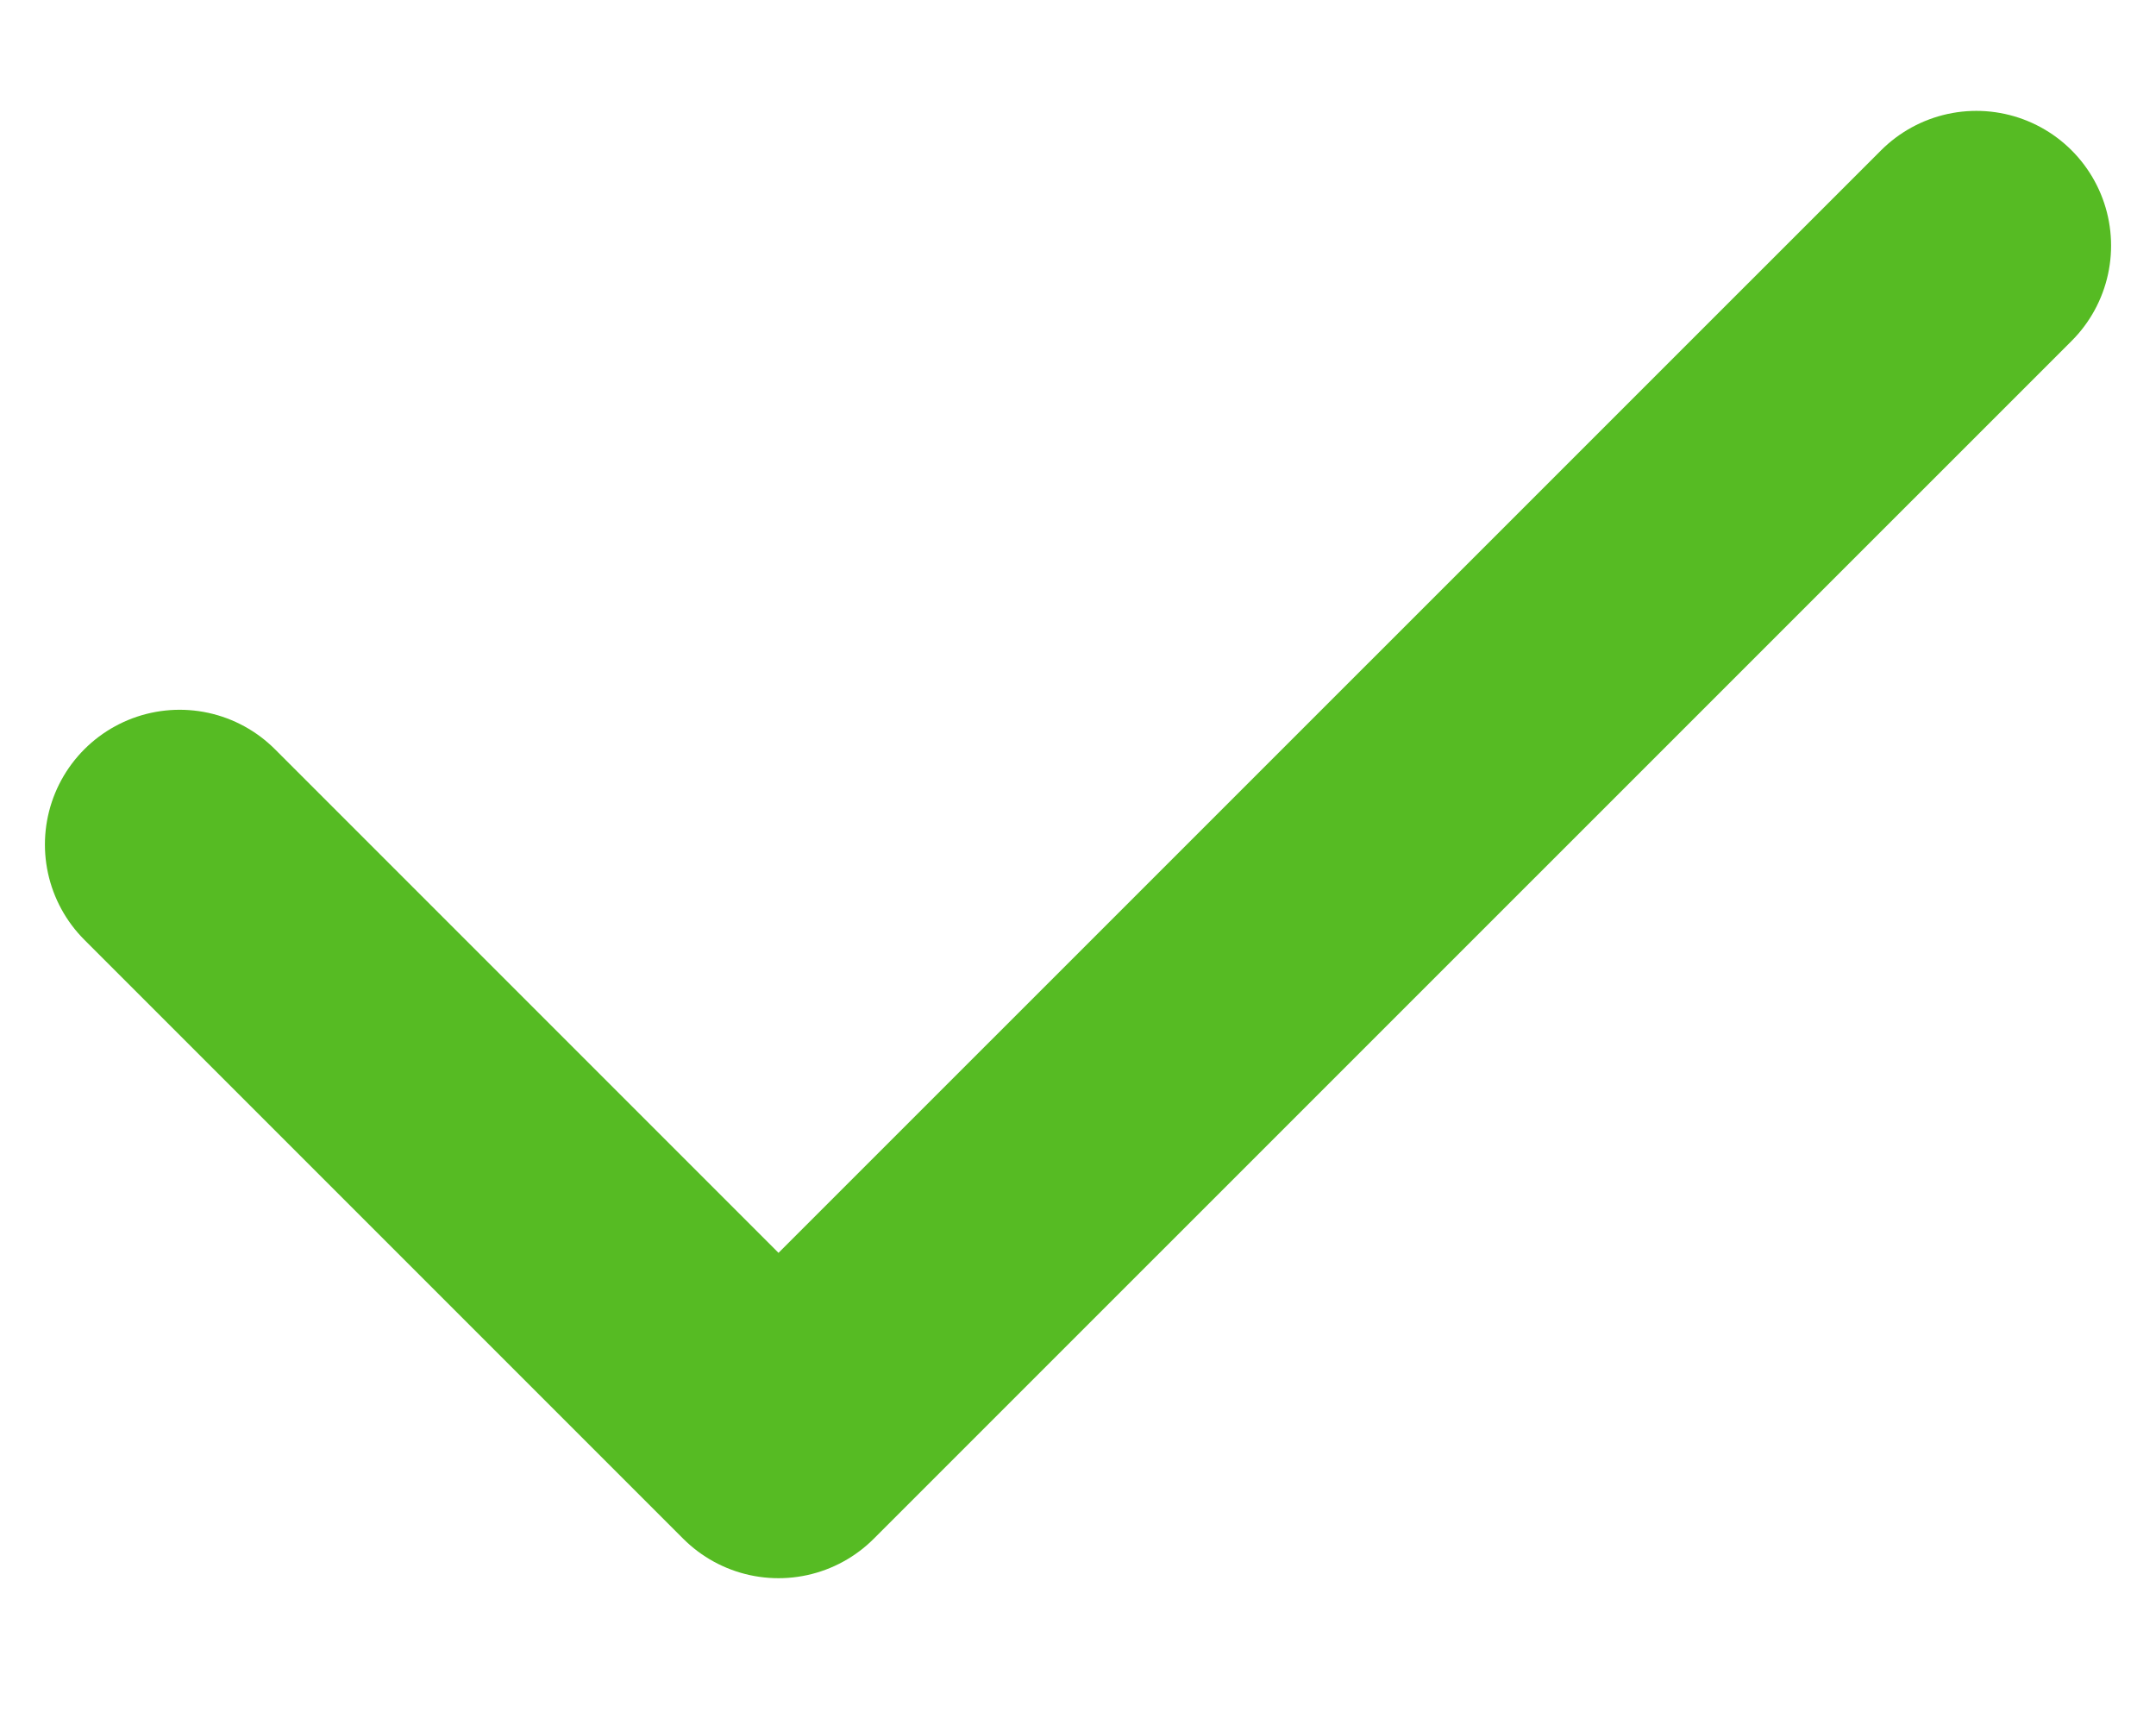
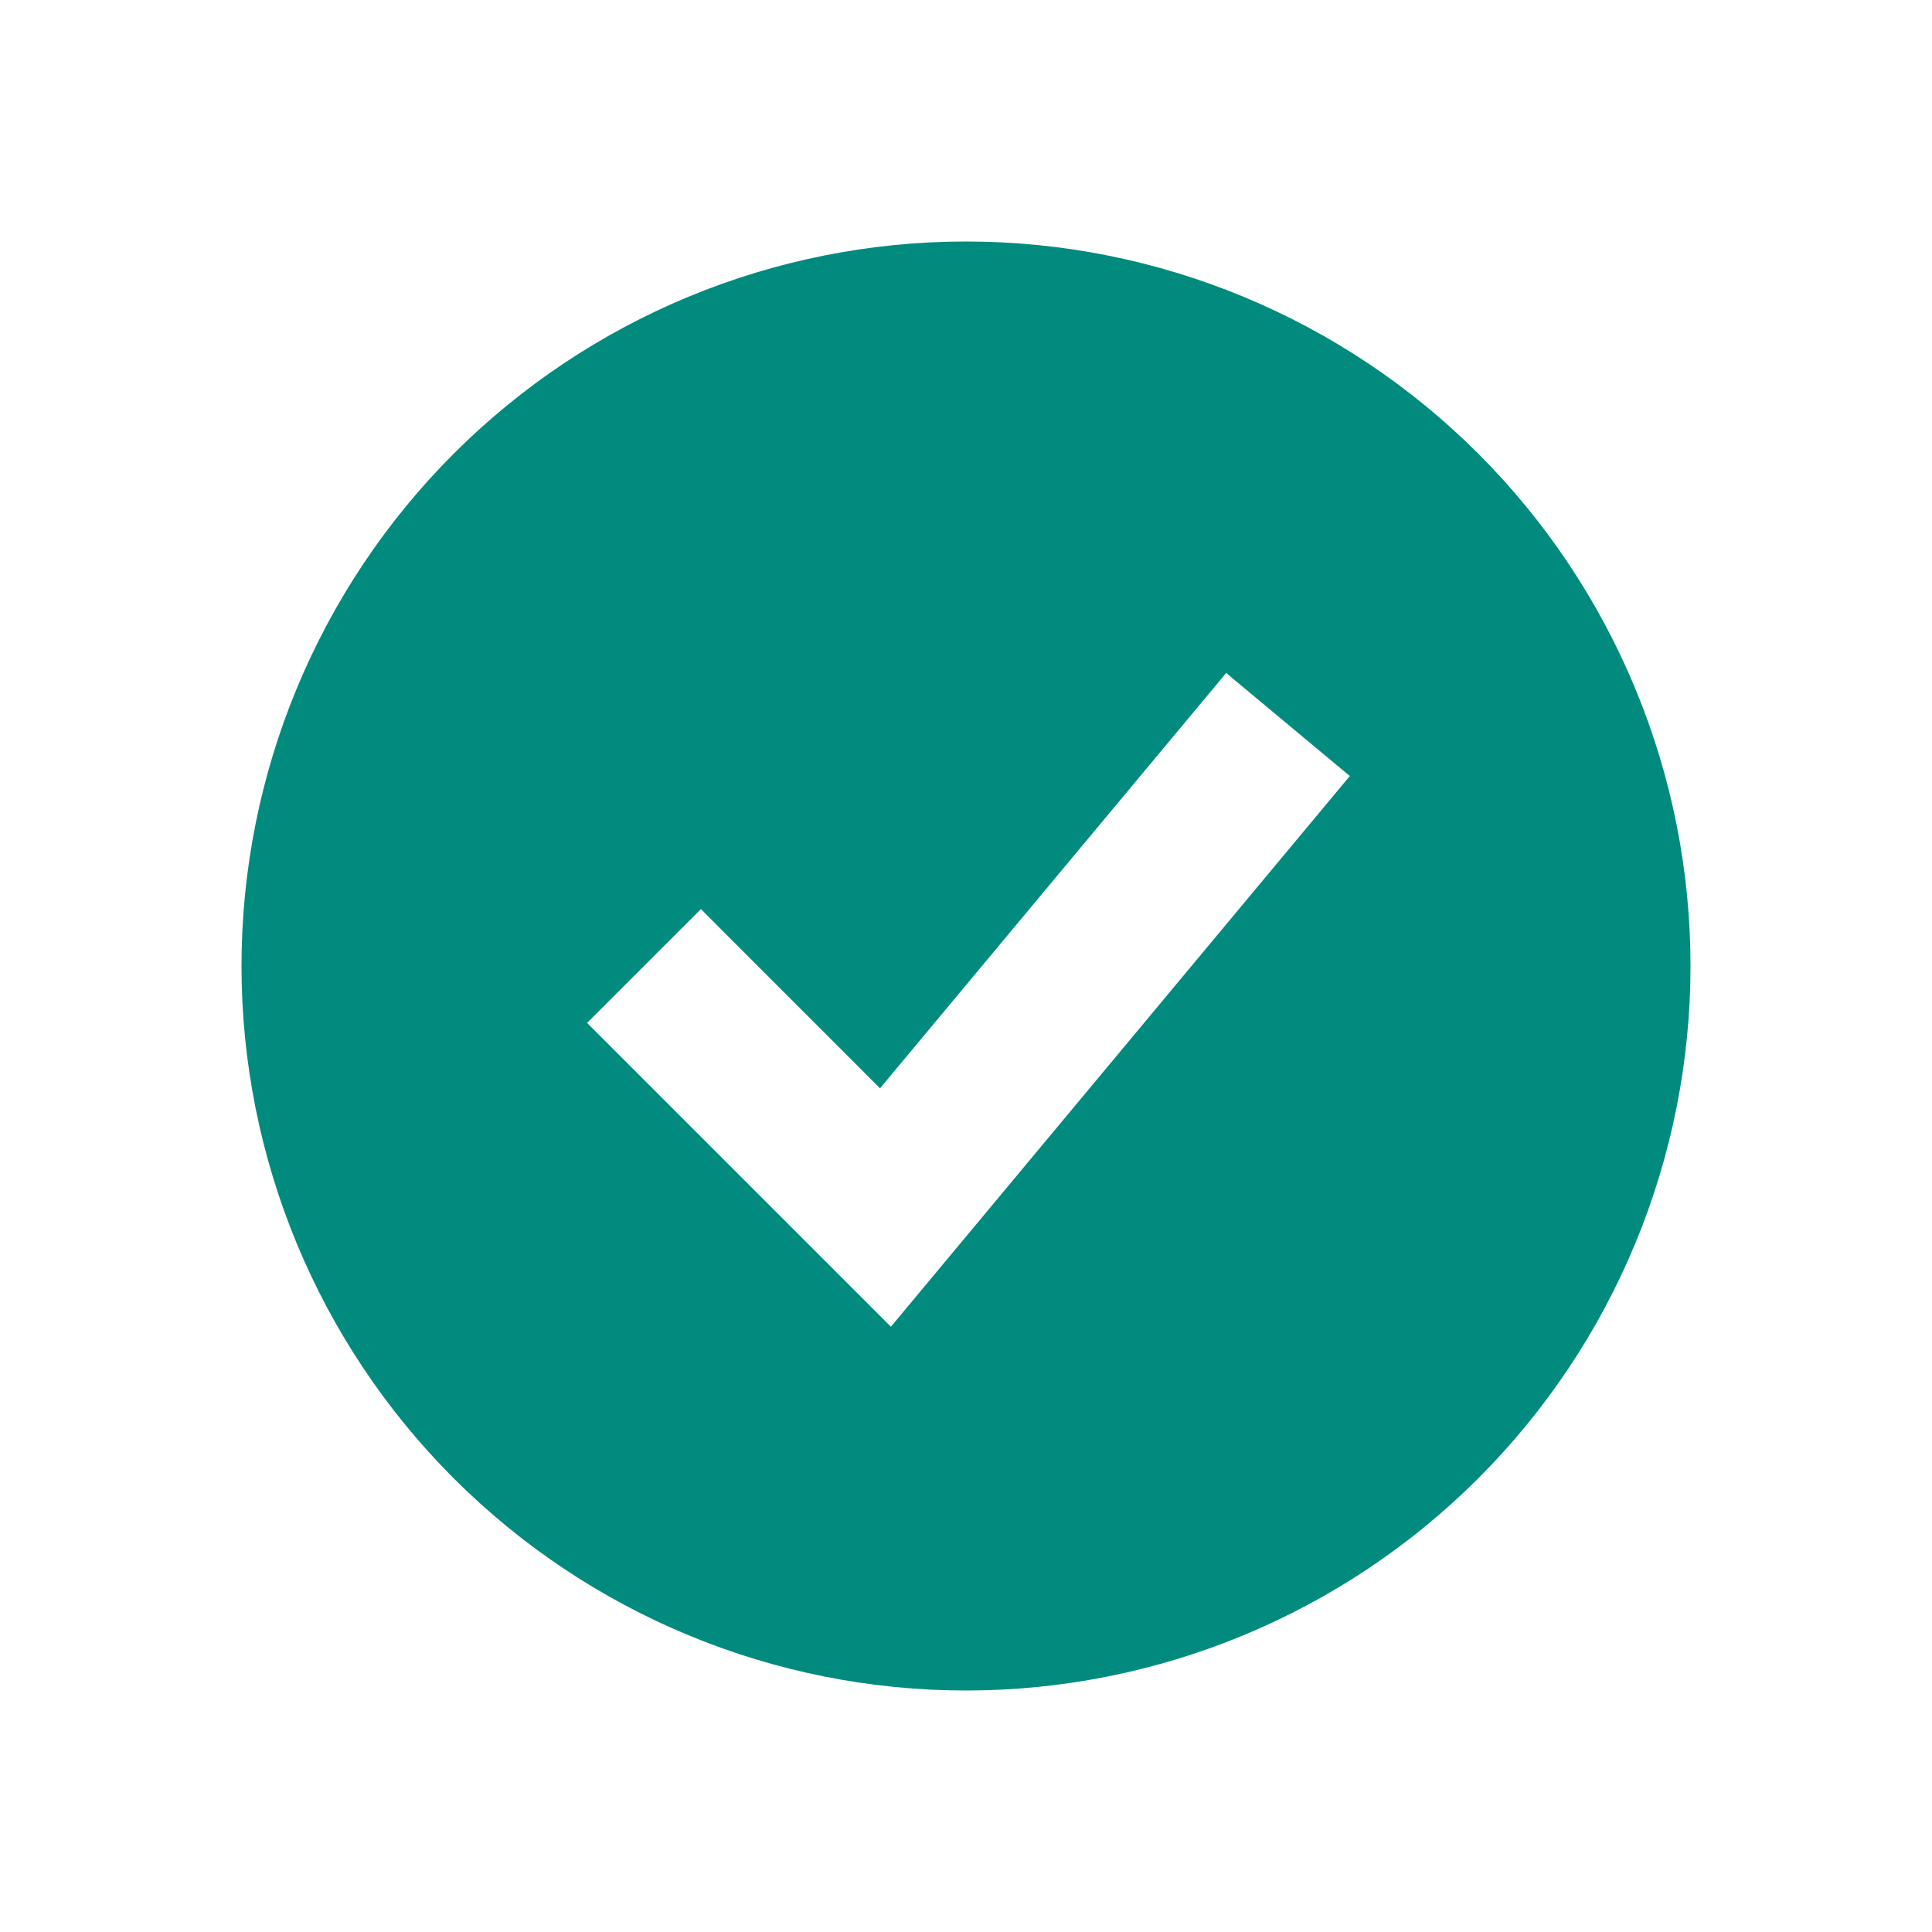
- <svg xmlns="http://www.w3.org/2000/svg" width="15" height="12" viewBox="0 0 12 9" fill="none">
-   <path d="M11 1.067L4.333 7.733L1 4.4" stroke="#56BB23" stroke-width="1.5" stroke-linecap="round" stroke-linejoin="round" />
+ <svg xmlns="http://www.w3.org/2000/svg" width="95" height="95" viewBox="0 0 95 95" fill="none">
+   <path fill-rule="evenodd" clip-rule="evenodd" d="M47.5 83.125C52.178 83.125 56.811 82.204 61.133 80.413C65.455 78.623 69.383 75.999 72.691 72.691C75.999 69.383 78.623 65.455 80.413 61.133C82.204 56.811 83.125 52.178 83.125 47.5C83.125 42.822 82.204 38.189 80.413 33.867C78.623 29.545 75.999 25.617 72.691 22.309C69.383 19.001 65.455 16.377 61.133 14.587C56.811 12.796 52.178 11.875 47.5 11.875C38.052 11.875 28.99 15.628 22.309 22.309C15.628 28.99 11.875 38.052 11.875 47.5C11.875 56.948 15.628 66.01 22.309 72.691C28.99 79.372 38.052 83.125 47.5 83.125ZM46.582 61.908L66.373 38.158L60.293 33.092L43.273 53.513L34.465 44.702L28.868 50.298L40.743 62.173L43.807 65.237L46.582 61.908Z" fill="#008B7E" />
</svg>
